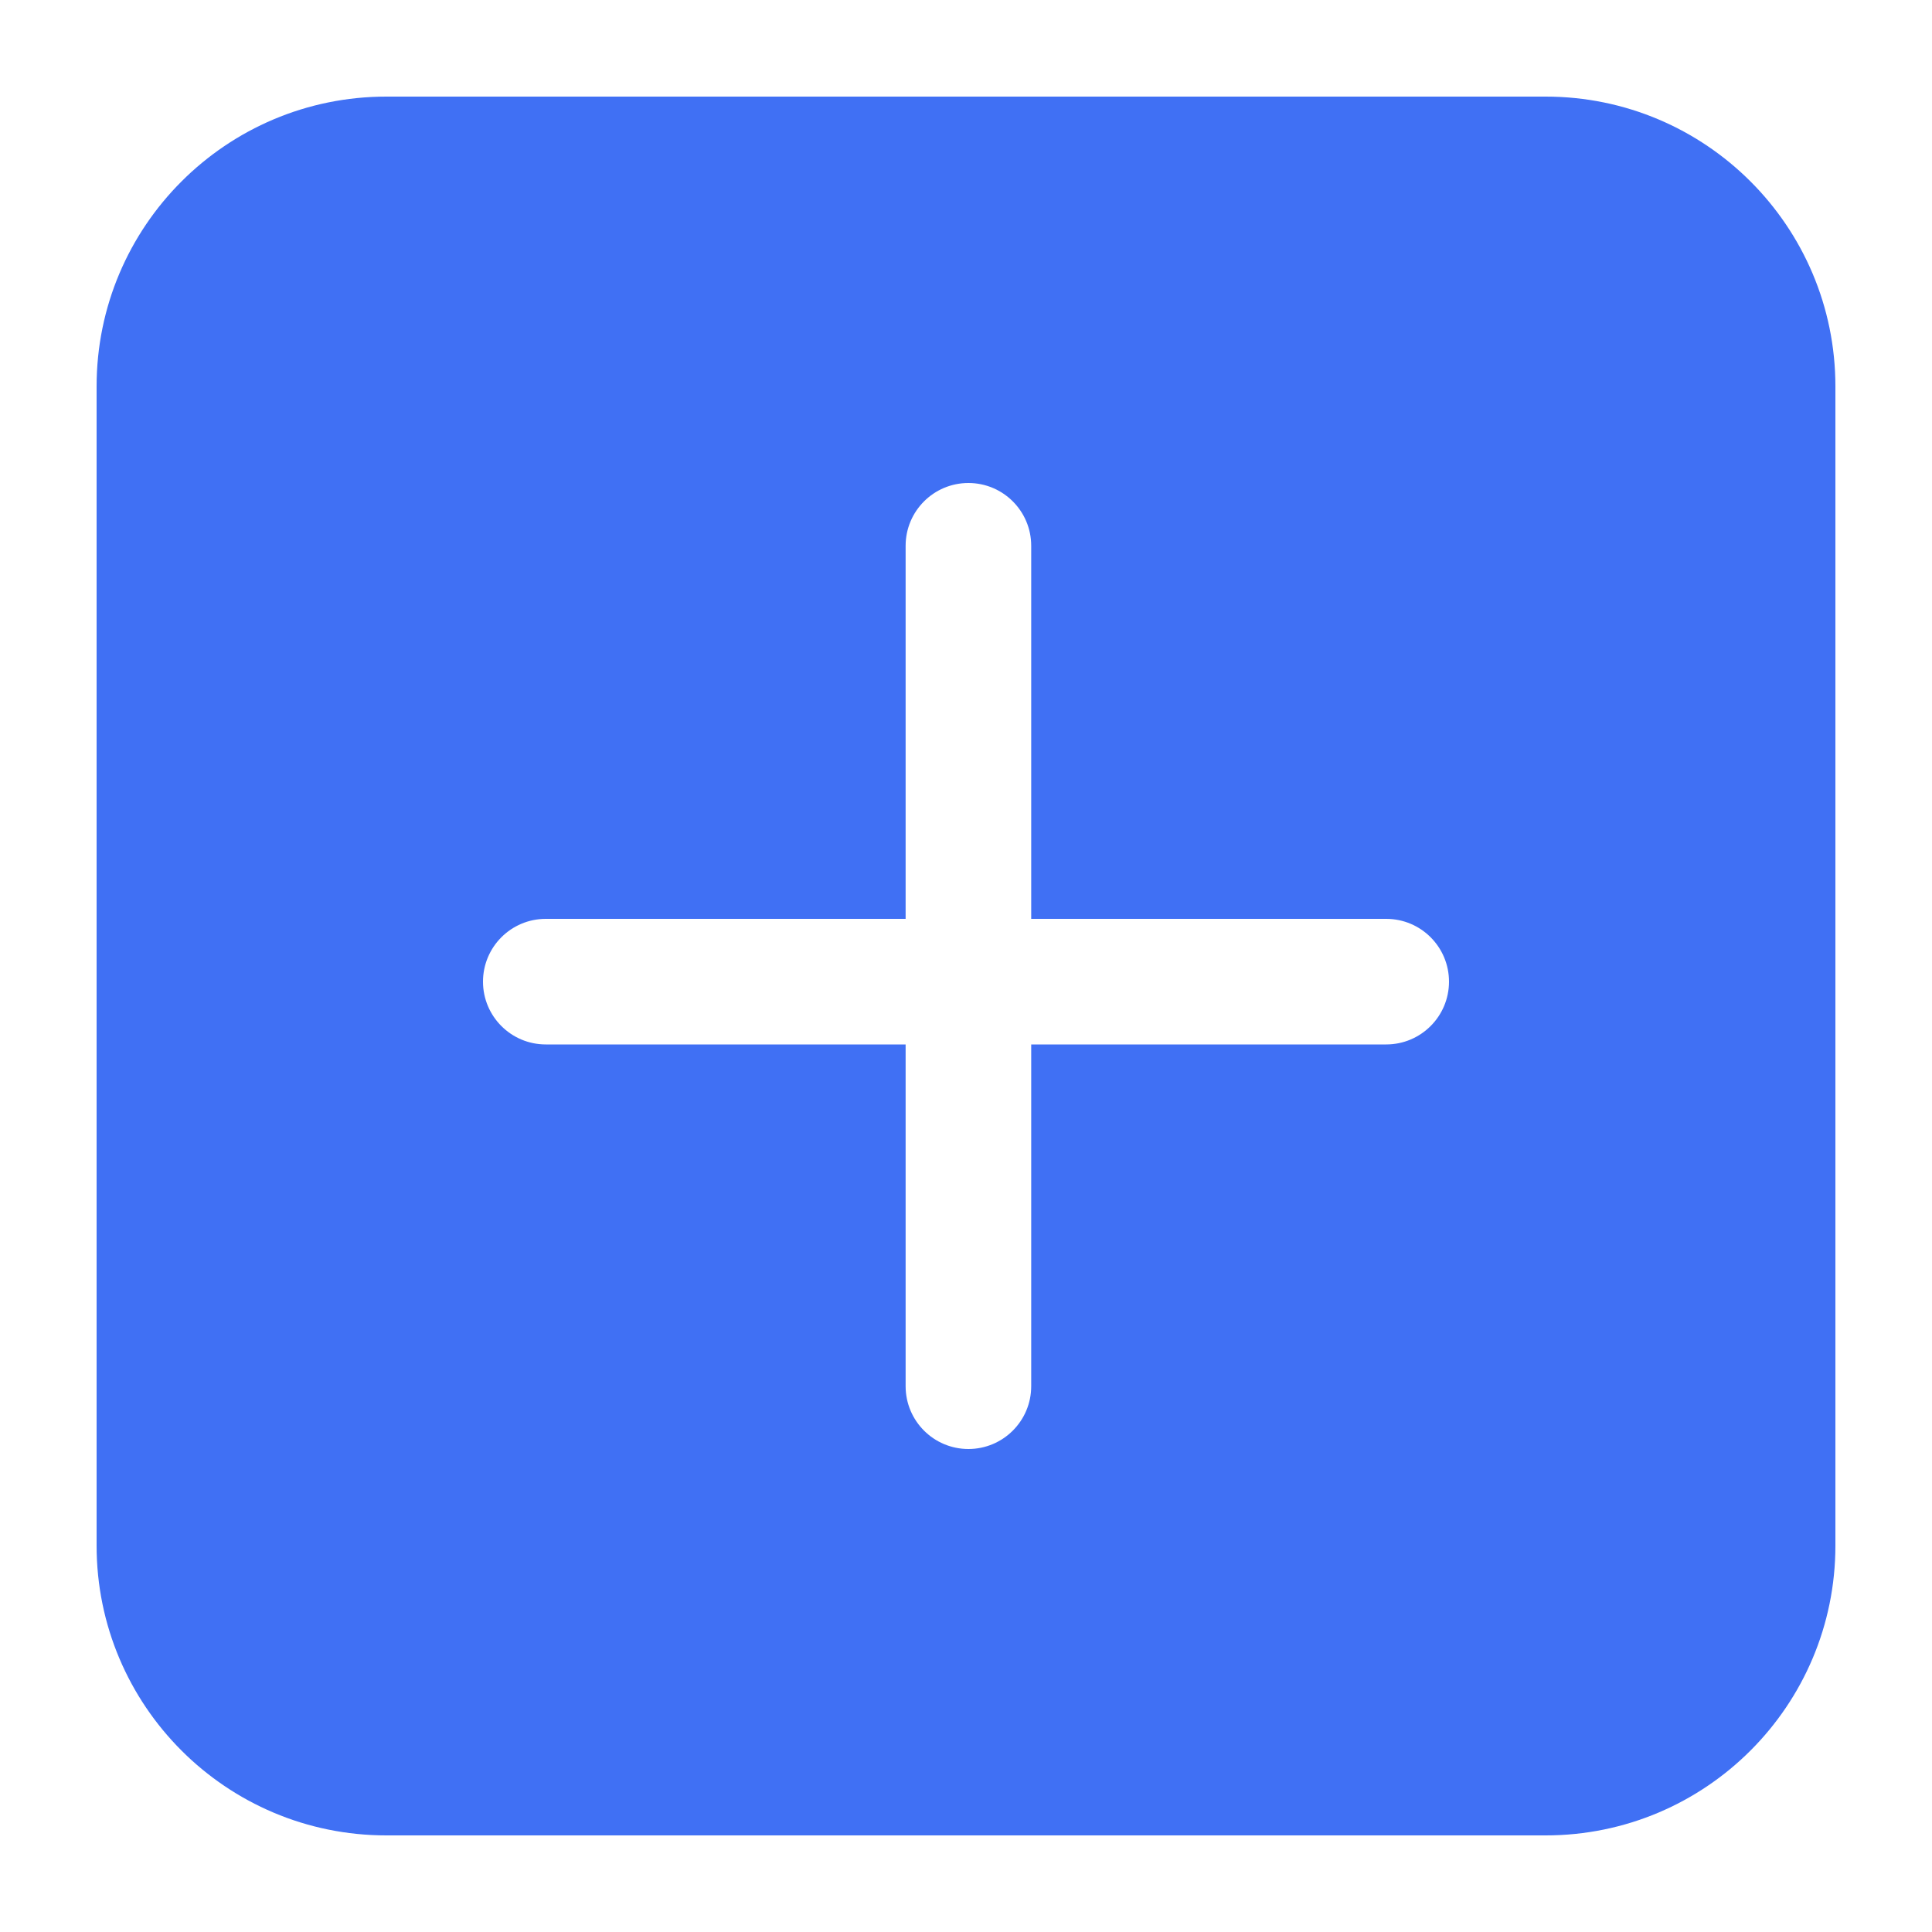
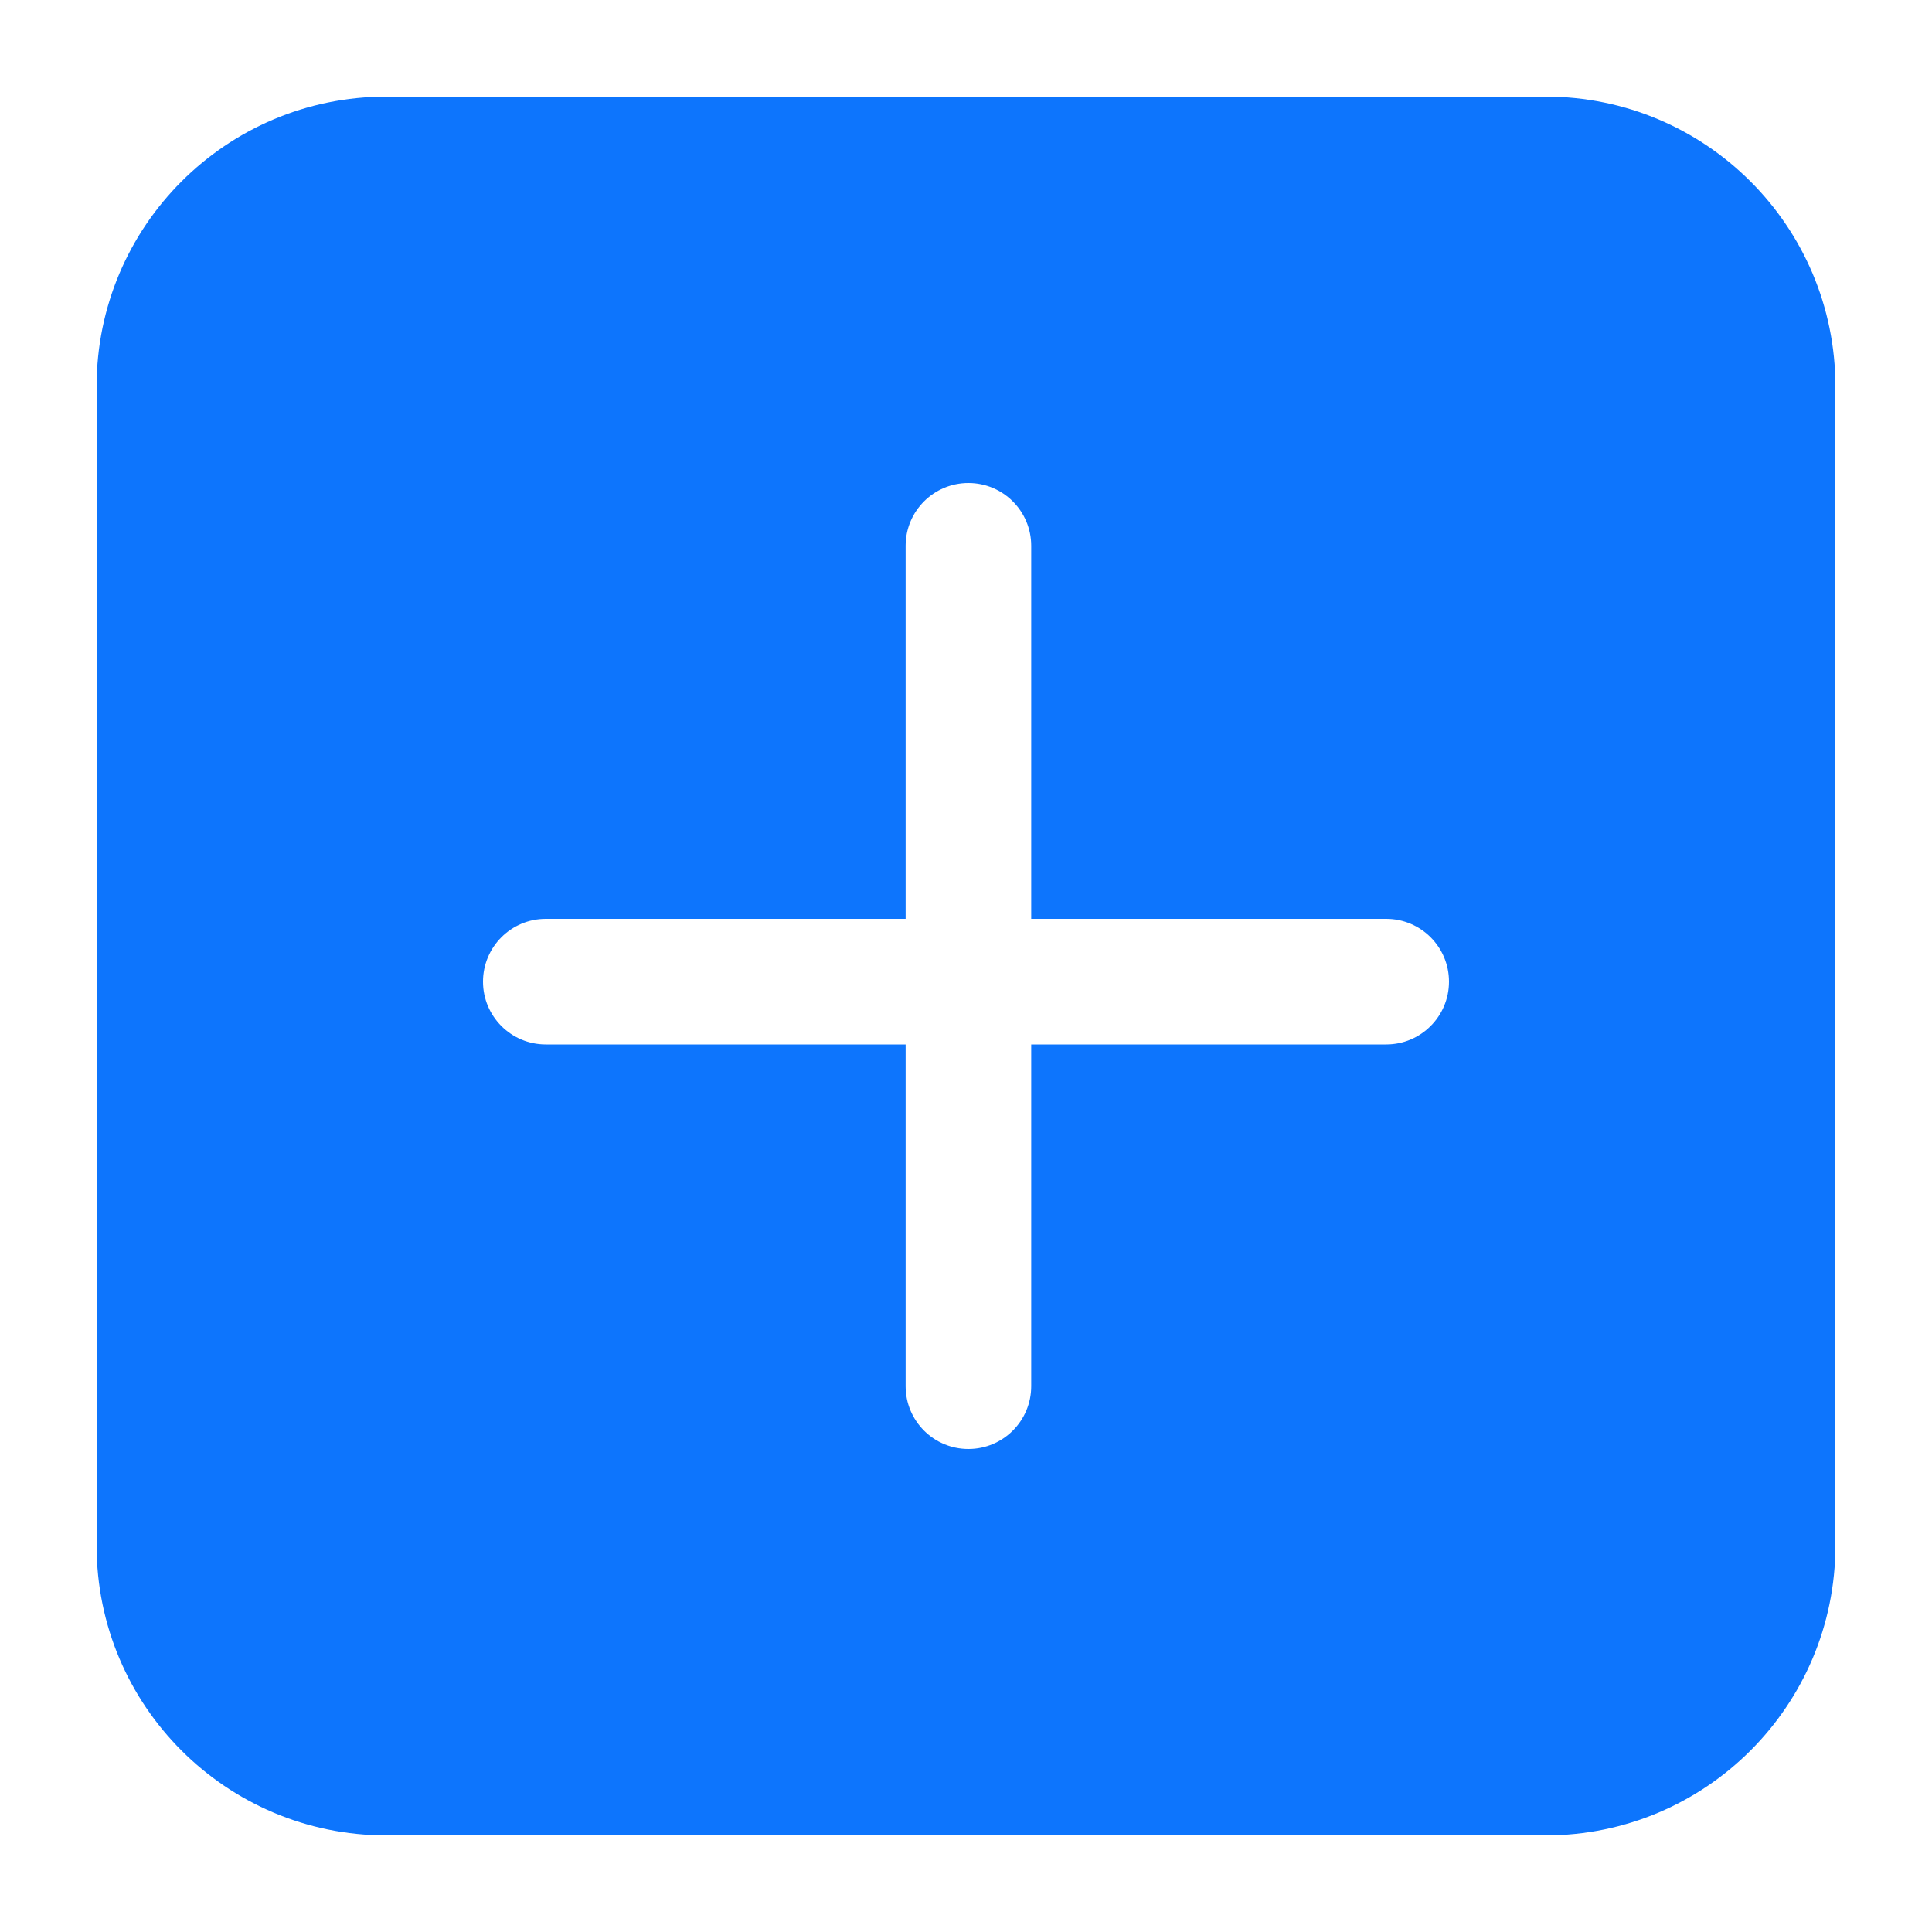
<svg xmlns="http://www.w3.org/2000/svg" width="20" height="20" viewBox="0 0 20 20" fill="none">
-   <path fill-rule="evenodd" clip-rule="evenodd" d="M4 1C2.343 1 1 2.343 1 4V16C1 17.657 2.343 19 4 19H16C17.657 19 19 17.657 19 16V4C19 2.343 17.657 1 16 1H4ZM10.025 5C10.384 5 10.675 5.291 10.675 5.65V9.512H14.35C14.709 9.512 15 9.803 15 10.162C15 10.521 14.709 10.812 14.35 10.812H10.675V14.35C10.675 14.709 10.384 15 10.025 15C9.666 15 9.375 14.709 9.375 14.35V10.812H5.65C5.291 10.812 5 10.521 5 10.162C5 9.803 5.291 9.512 5.65 9.512H9.375V5.65C9.375 5.291 9.666 5 10.025 5Z" fill="#4070F4" />
+   <path fill-rule="evenodd" clip-rule="evenodd" d="M4 1C2.343 1 1 2.343 1 4V16C1 17.657 2.343 19 4 19H16C17.657 19 19 17.657 19 16V4C19 2.343 17.657 1 16 1H4ZM10.025 5C10.384 5 10.675 5.291 10.675 5.65V9.512H14.35C14.709 9.512 15 9.803 15 10.162C15 10.521 14.709 10.812 14.35 10.812H10.675V14.35C10.675 14.709 10.384 15 10.025 15C9.666 15 9.375 14.709 9.375 14.35V10.812H5.65C5.291 10.812 5 10.521 5 10.162C5 9.803 5.291 9.512 5.65 9.512H9.375V5.65C9.375 5.291 9.666 5 10.025 5Z" fill="#0D75FD" />
</svg>
